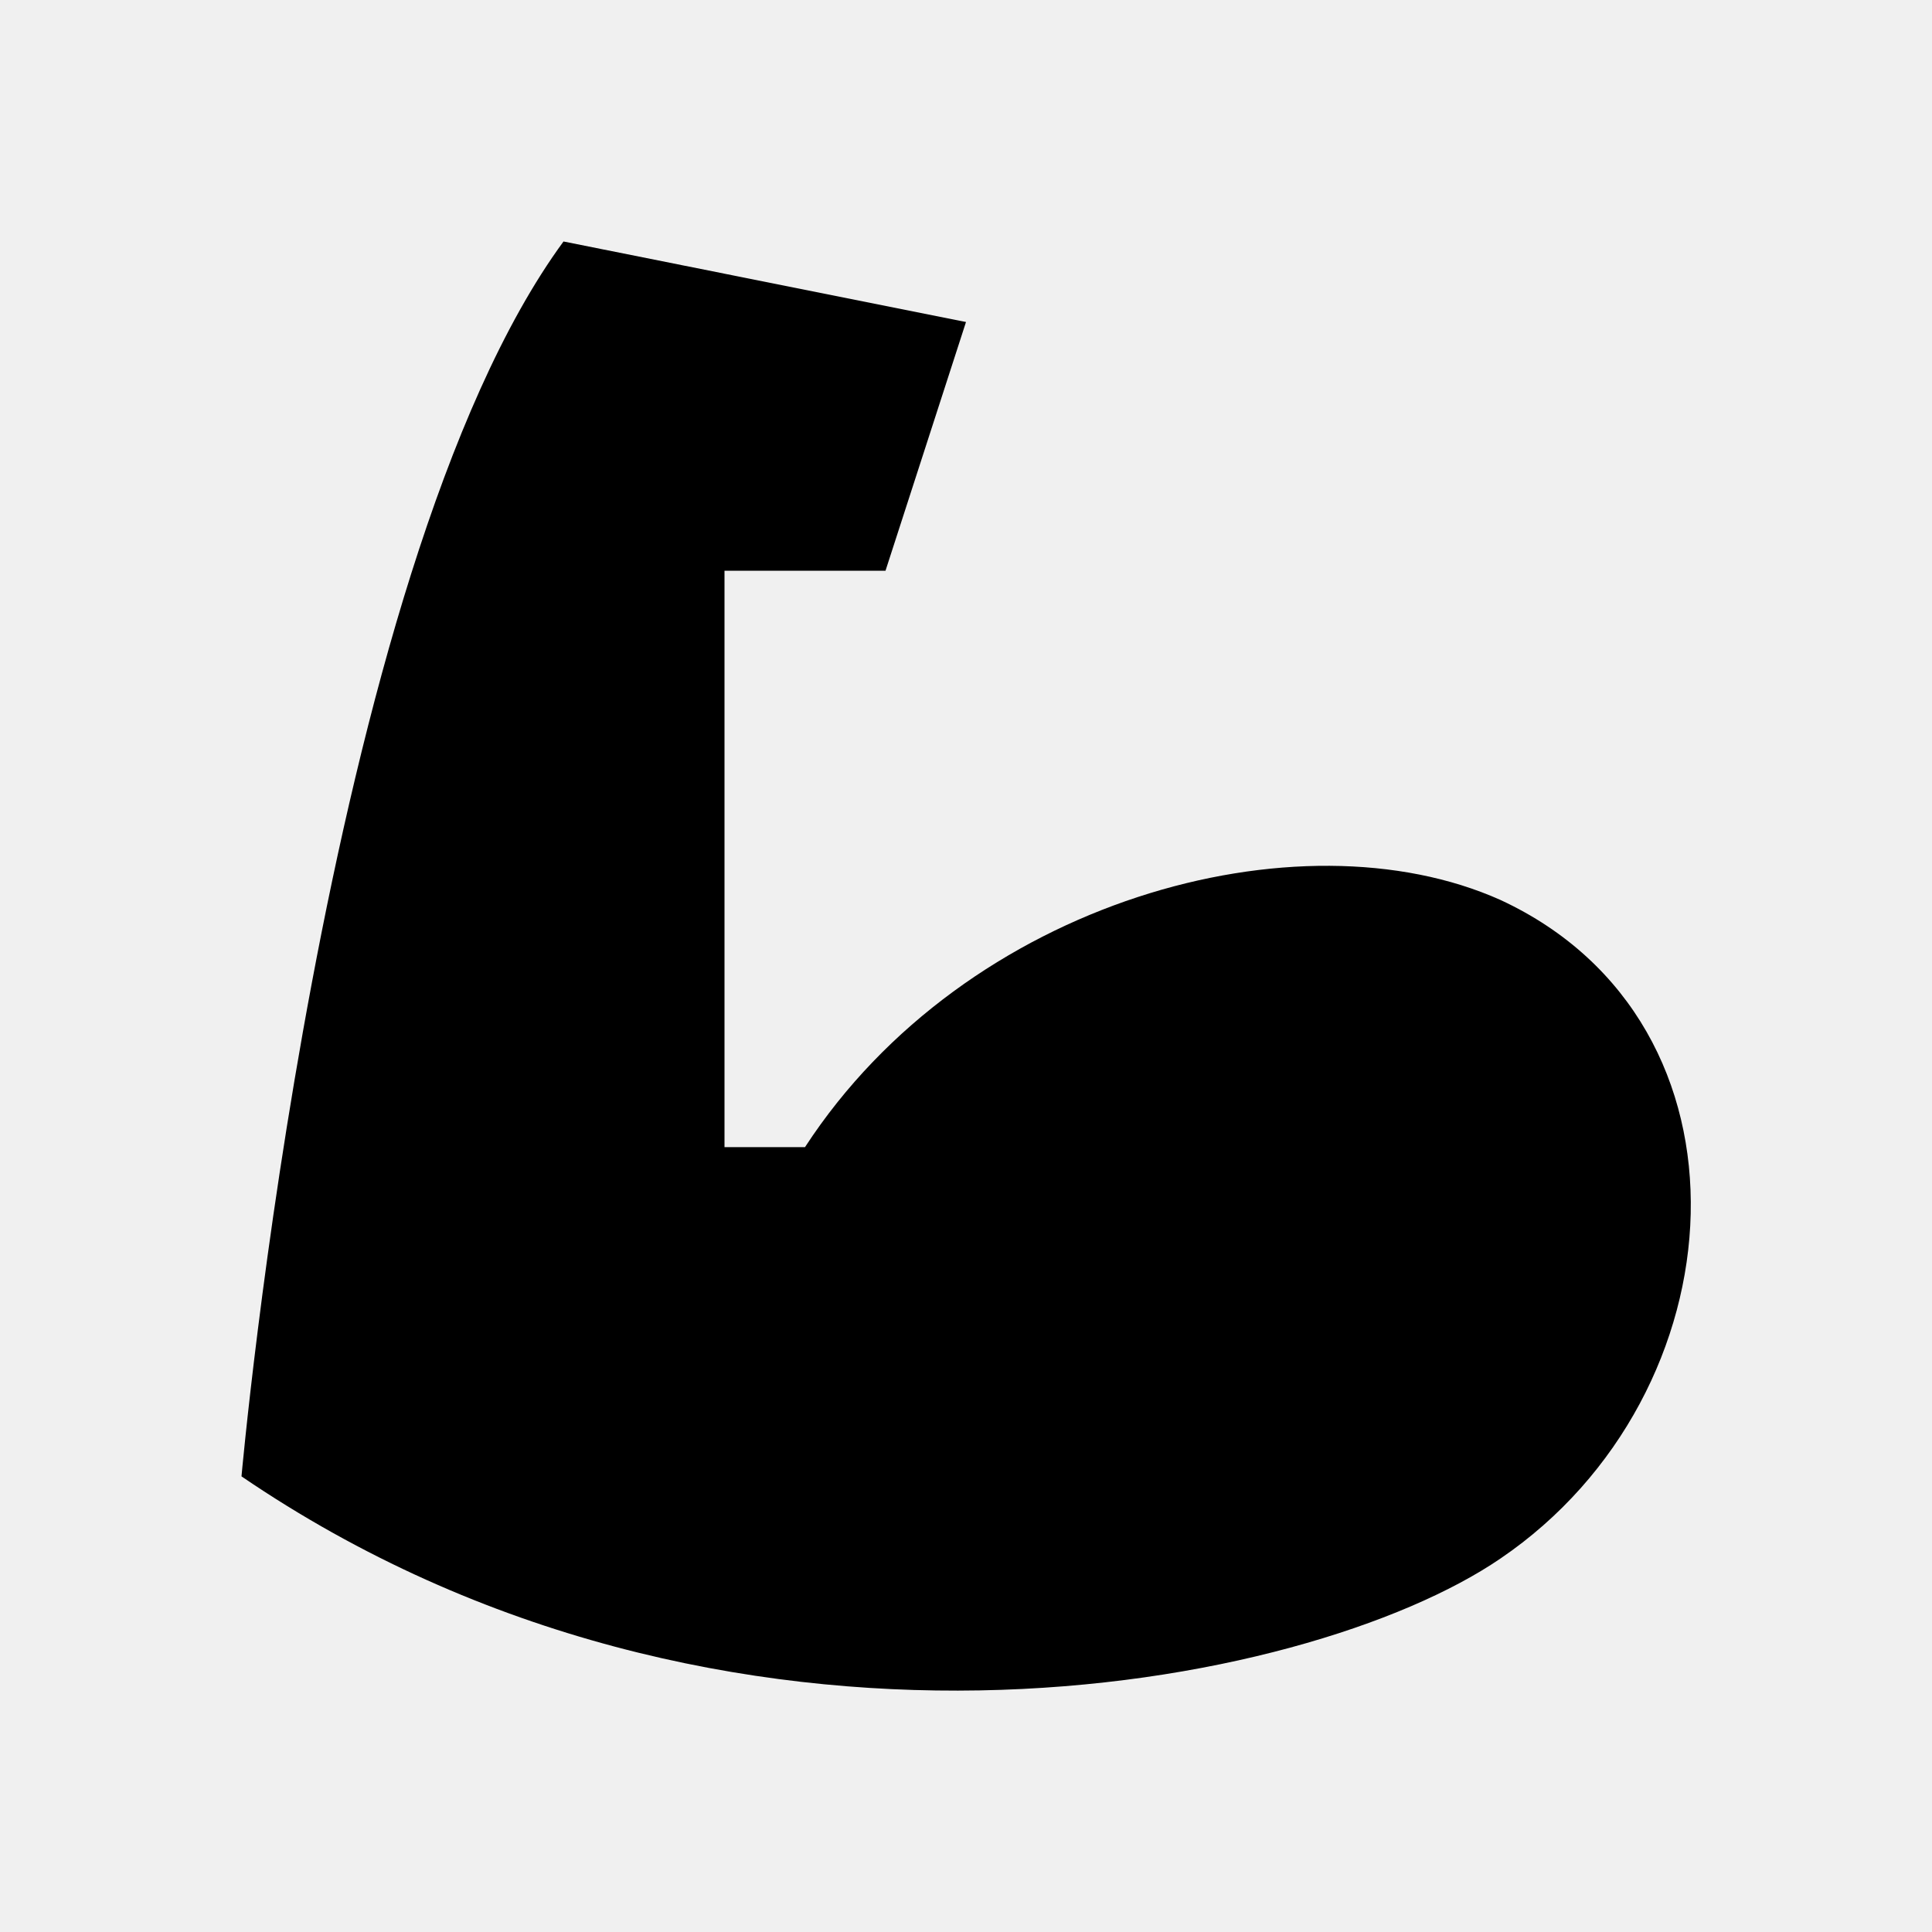
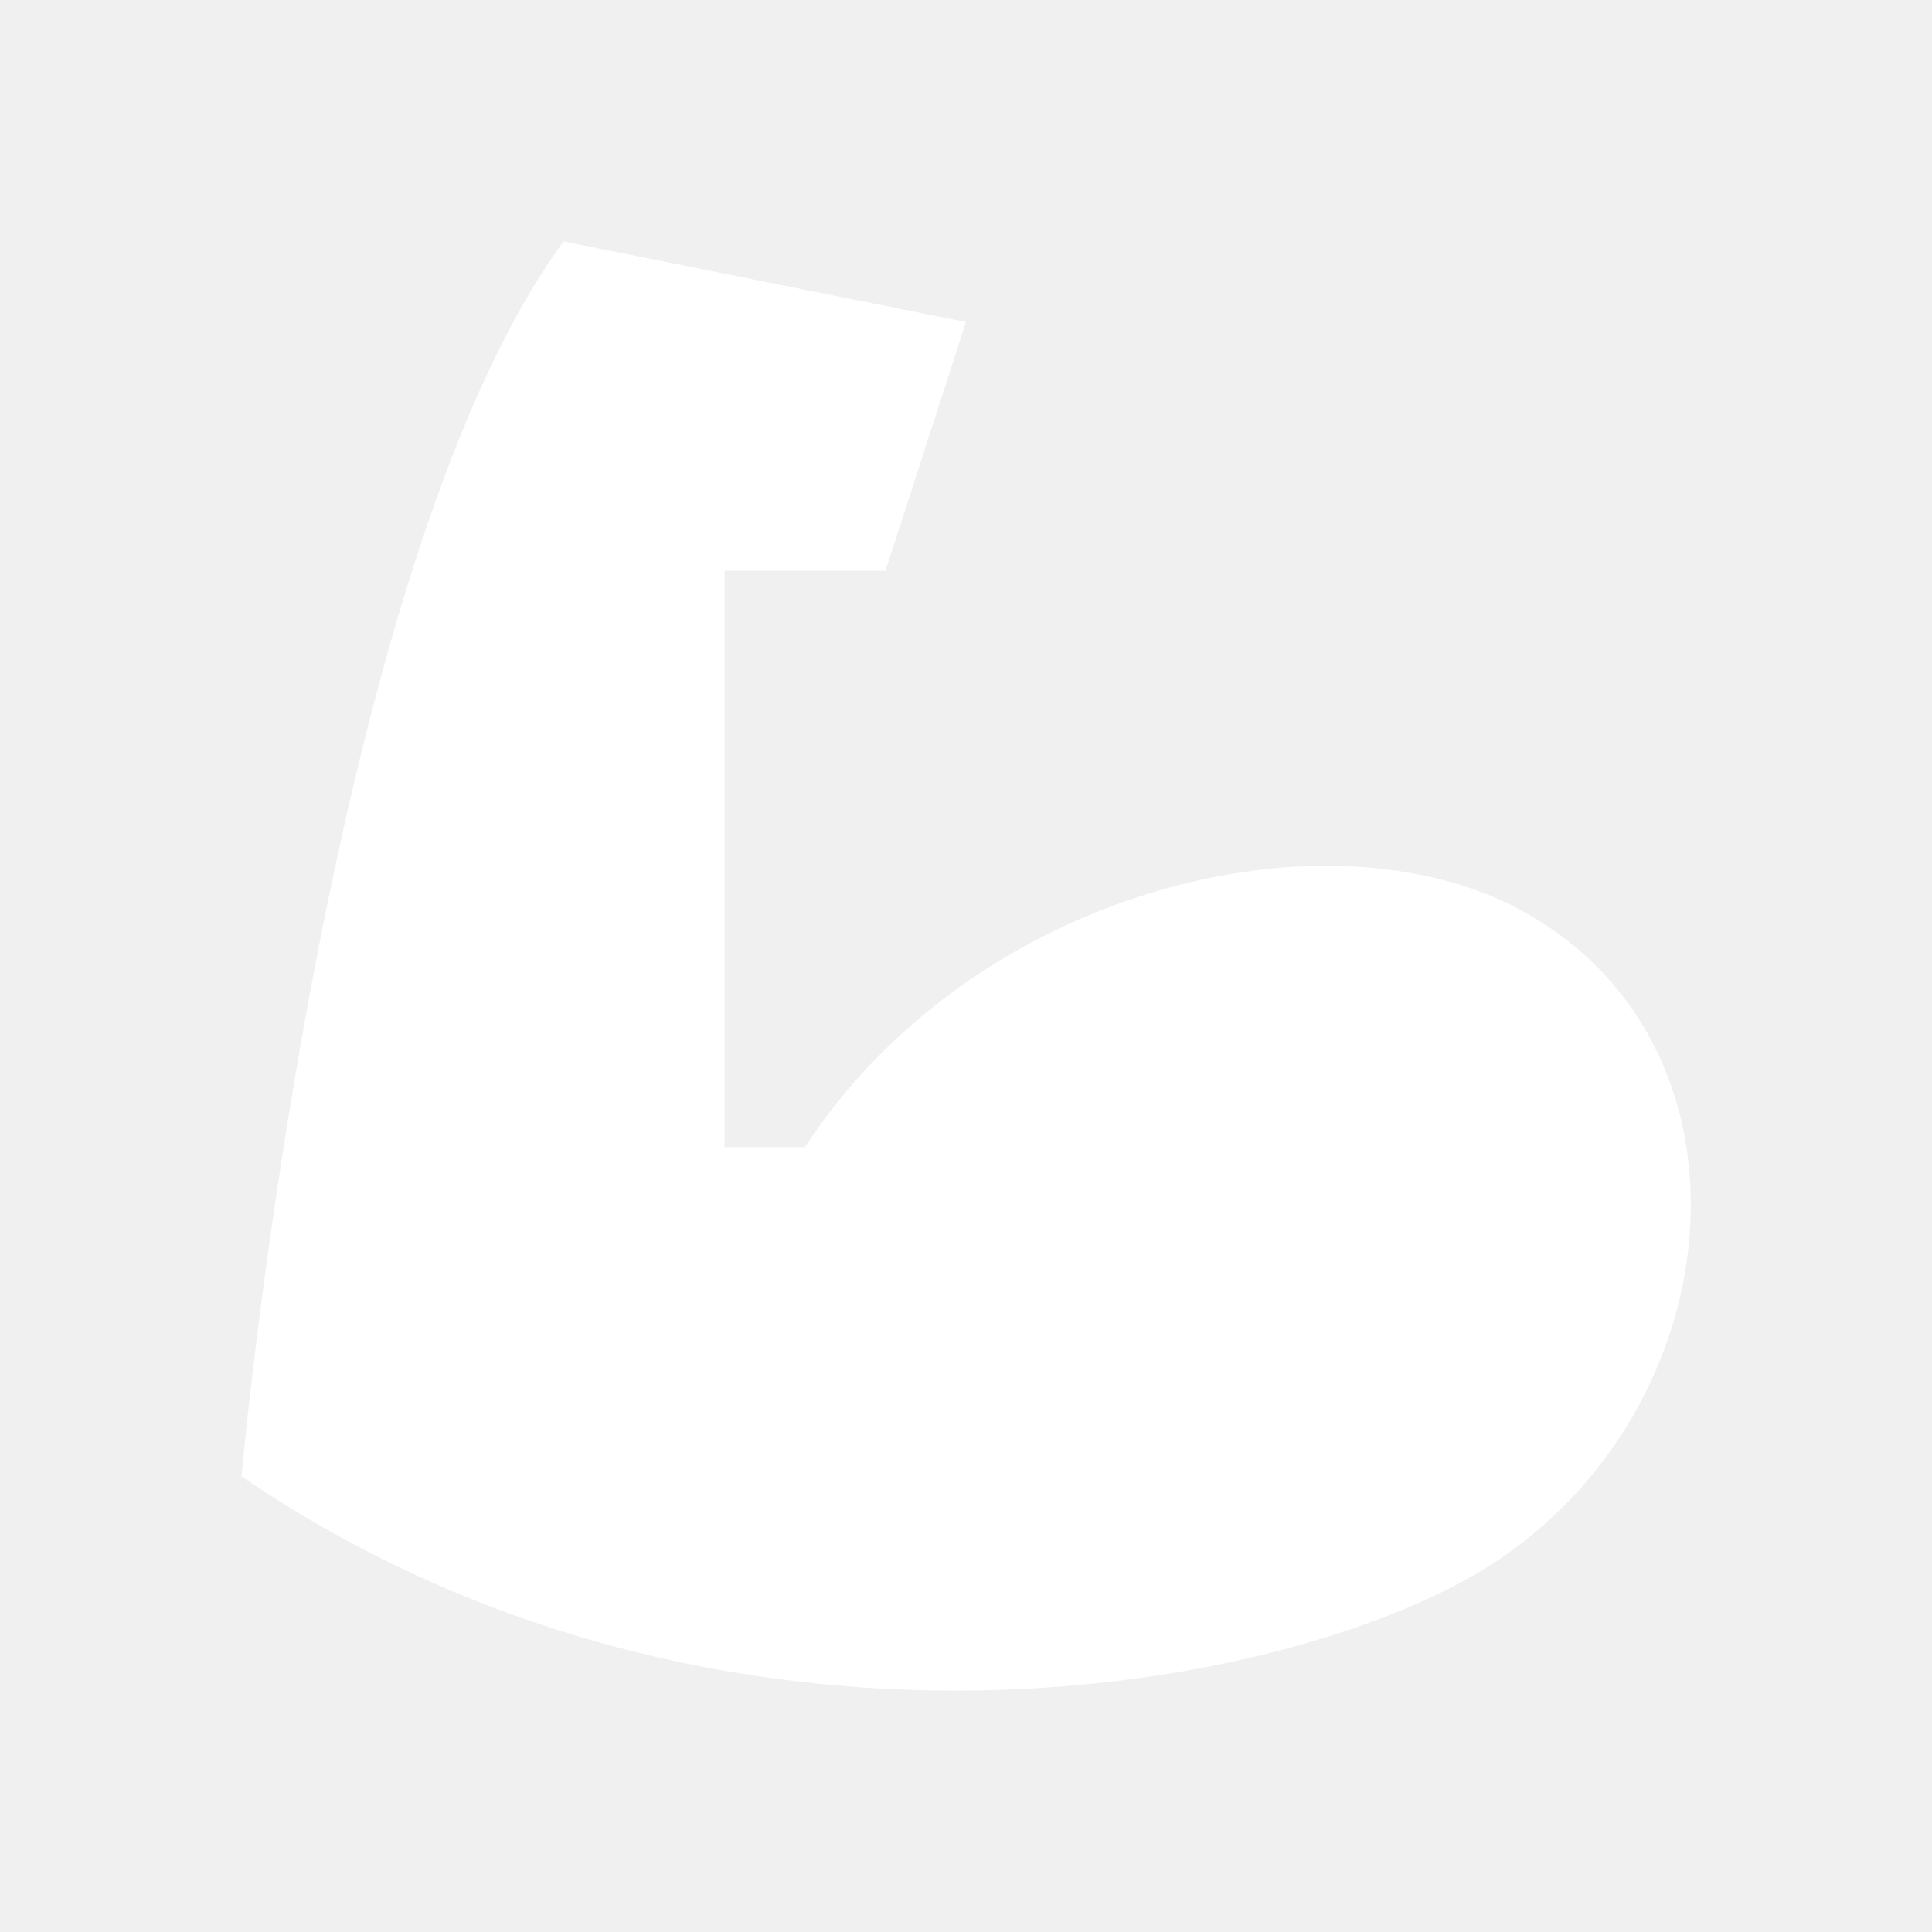
- <svg xmlns="http://www.w3.org/2000/svg" viewBox="0 0 24 24">
+ <svg xmlns="http://www.w3.org/2000/svg" fill="#fff" viewBox="0 0 24 24">
  <path d="M3 18.34C3 18.34 4 7.09 7 3L12 4L11 7.09H9V14.25H10C12 11.18 16.14 10.06 18.64 11.18C21.94 12.71 21.64 17.32 18.64 19.36C16.24 21 9 22.43 3 18.34Z" />
</svg>
